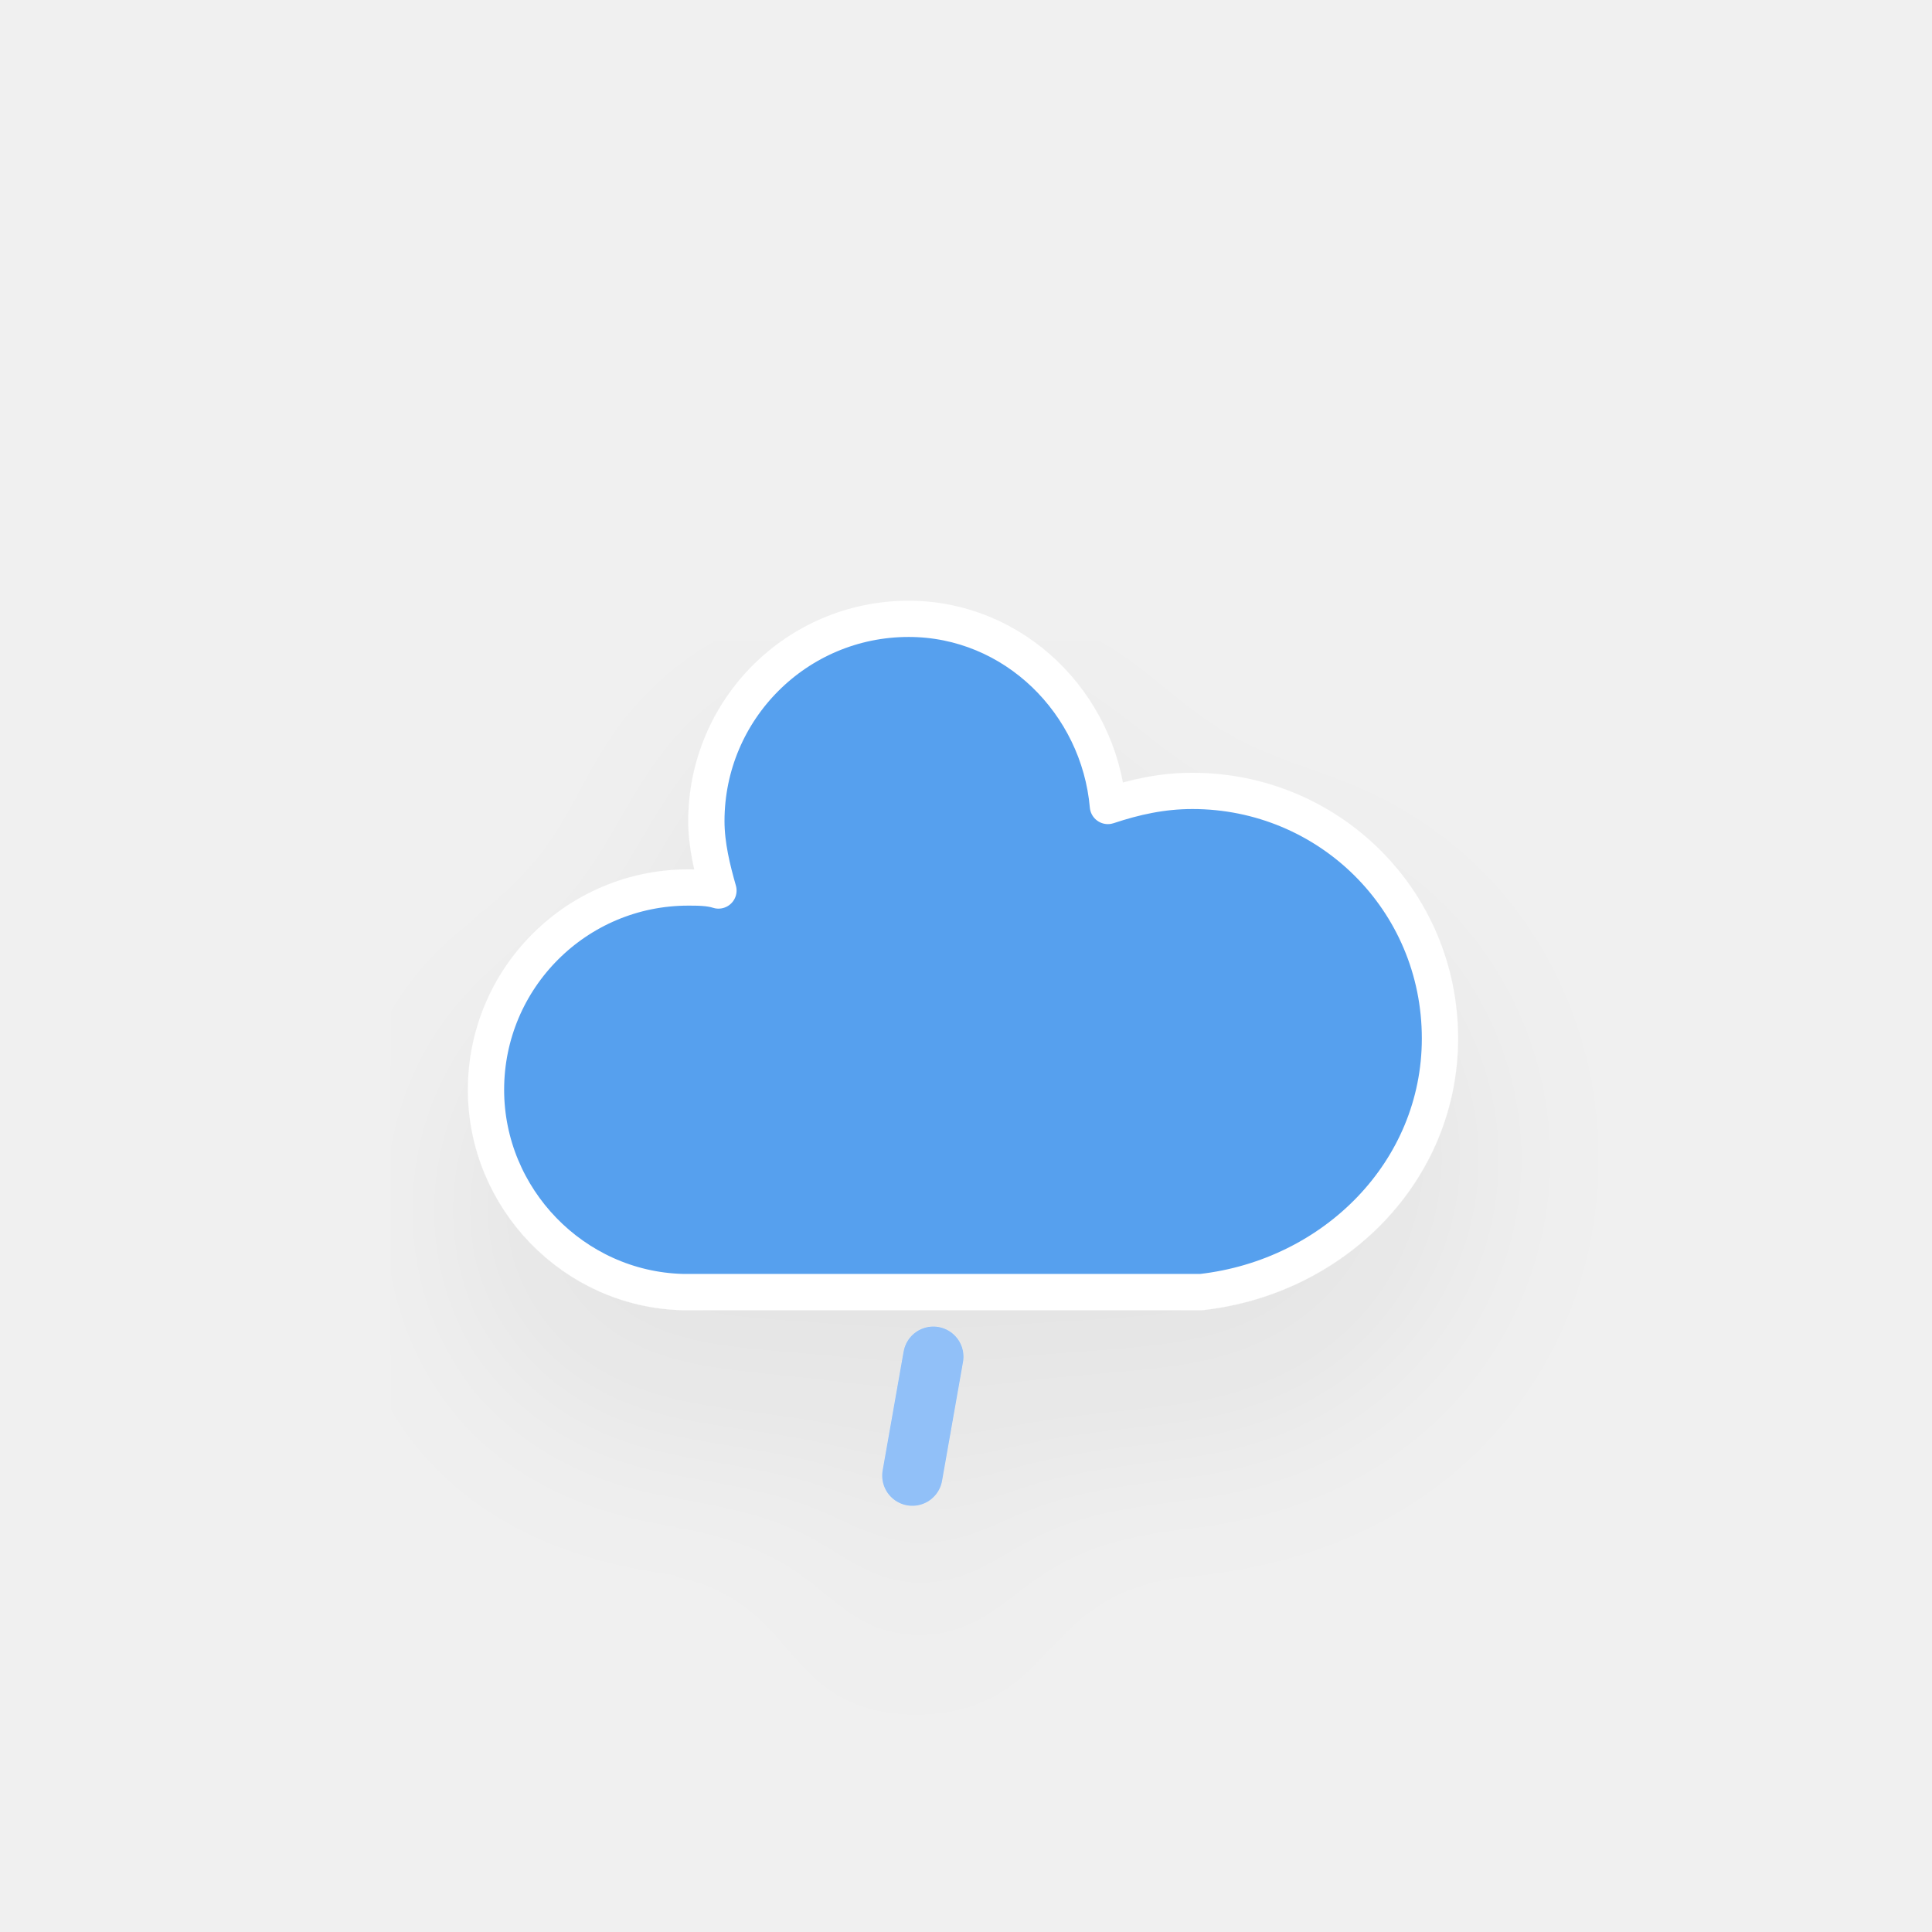
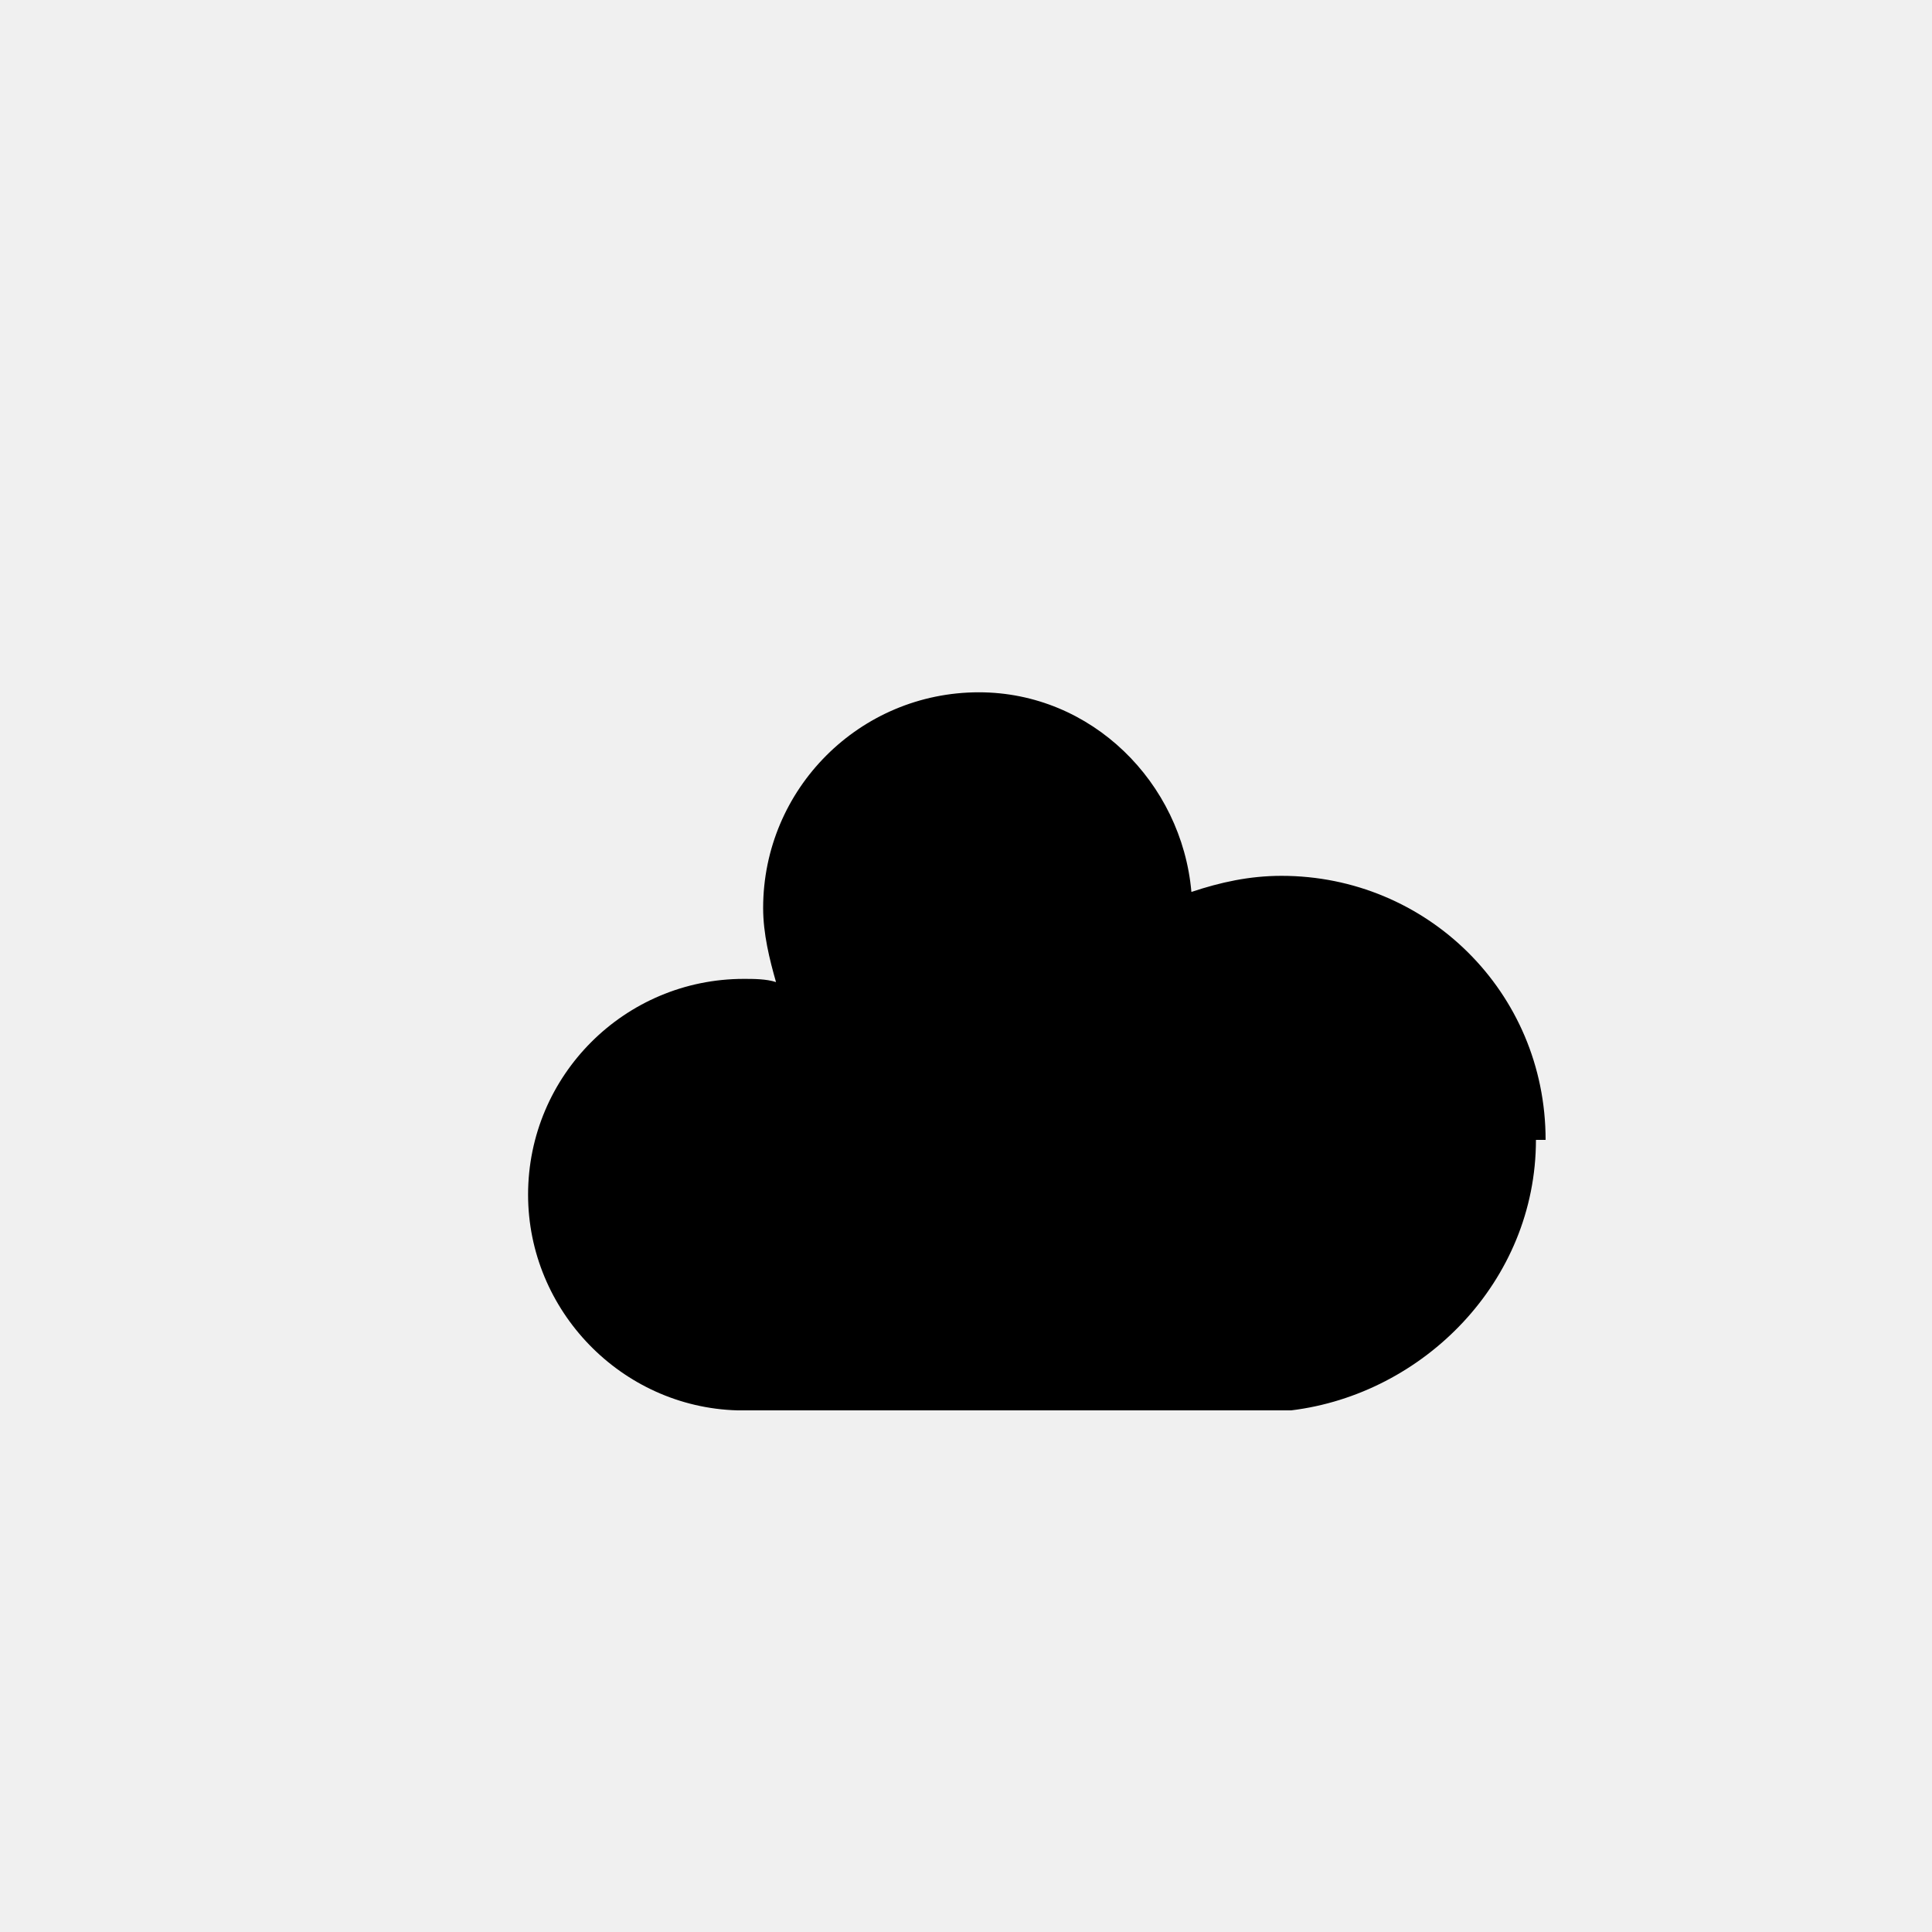
- <svg xmlns="http://www.w3.org/2000/svg" version="1.1" width="64" height="64">
-   <defs>
-     <filter id="blur" width="200%" height="200%">
-       <feGaussianBlur in="SourceAlpha" stdDeviation="3" />
-       <feOffset dx="0" dy="4" result="offsetblur" />
-       <feComponentTransfer>
-         <feFuncA type="linear" slope="0.05" />
-       </feComponentTransfer>
-       <feMerge>
-         <feMergeNode />
-         <feMergeNode in="SourceGraphic" />
-       </feMerge>
-     </filter>
-   </defs>
-   <g filter="url(#blur)" id="rainy-4">
-     <g transform="translate(20,10)">
-       <g>
-         <path d="M47.7,35.4c0-4.6-3.7-8.2-8.2-8.2c-1,0-1.9,0.2-2.8,0.5c-0.3-3.4-3.1-6.2-6.6-6.2c-3.7,0-6.7,3-6.7,6.7c0,0.8,0.2,1.6,0.4,2.3    c-0.3-0.1-0.7-0.1-1-0.1c-3.7,0-6.7,3-6.7,6.7c0,3.6,2.9,6.6,6.5,6.7l17.2,0C44.2,43.3,47.7,39.8,47.7,35.4z" fill="#57A0EE" stroke="#FFFFFF" stroke-linejoin="round" stroke-width="1.2" transform="translate(-20,-11)" />
-       </g>
-     </g>
-     <g transform="translate(37,45), rotate(10)">
-       <line class="am-weather-rain-1" fill="none" stroke="#91C0F8" stroke-dasharray="4,7" stroke-linecap="round" stroke-width="2" transform="translate(-6,1)" x1="0" x2="0" y1="0" y2="8" />
-     </g>
+ <svg xmlns="http://www.w3.org/2000/svg" viewBox="0 0 60 60">
+   <g>
+     <path fill="current" stroke-opacity=".1" stroke="current" stroke-linejoin="round" stroke-width="1.2" d="M48,35.4c0-4.6-3.7-8.2-8.2-8.2c-1,0-1.9,0.2-2.8,0.5c-0.3-3.4-3.1-6.2-6.6-6.2c-3.7,0-6.7,3-6.7,6.7c0,0.8,0.2,1.6,0.4,2.3    c-0.3-0.1-0.7-0.1-1-0.1c-3.7,0-6.7,3-6.7,6.7c0,3.6,2.9,6.6,6.5,6.7l17.2,0C44.2,43.3,47.7,39.8,47.7,35.4z" />
  </g>
+   <line fill="none" stroke="current" stroke-opacity=".6" stroke-linecap="round" stroke-width="2" x1="31" x2="33" y1="47" y2="54" />
</svg>
